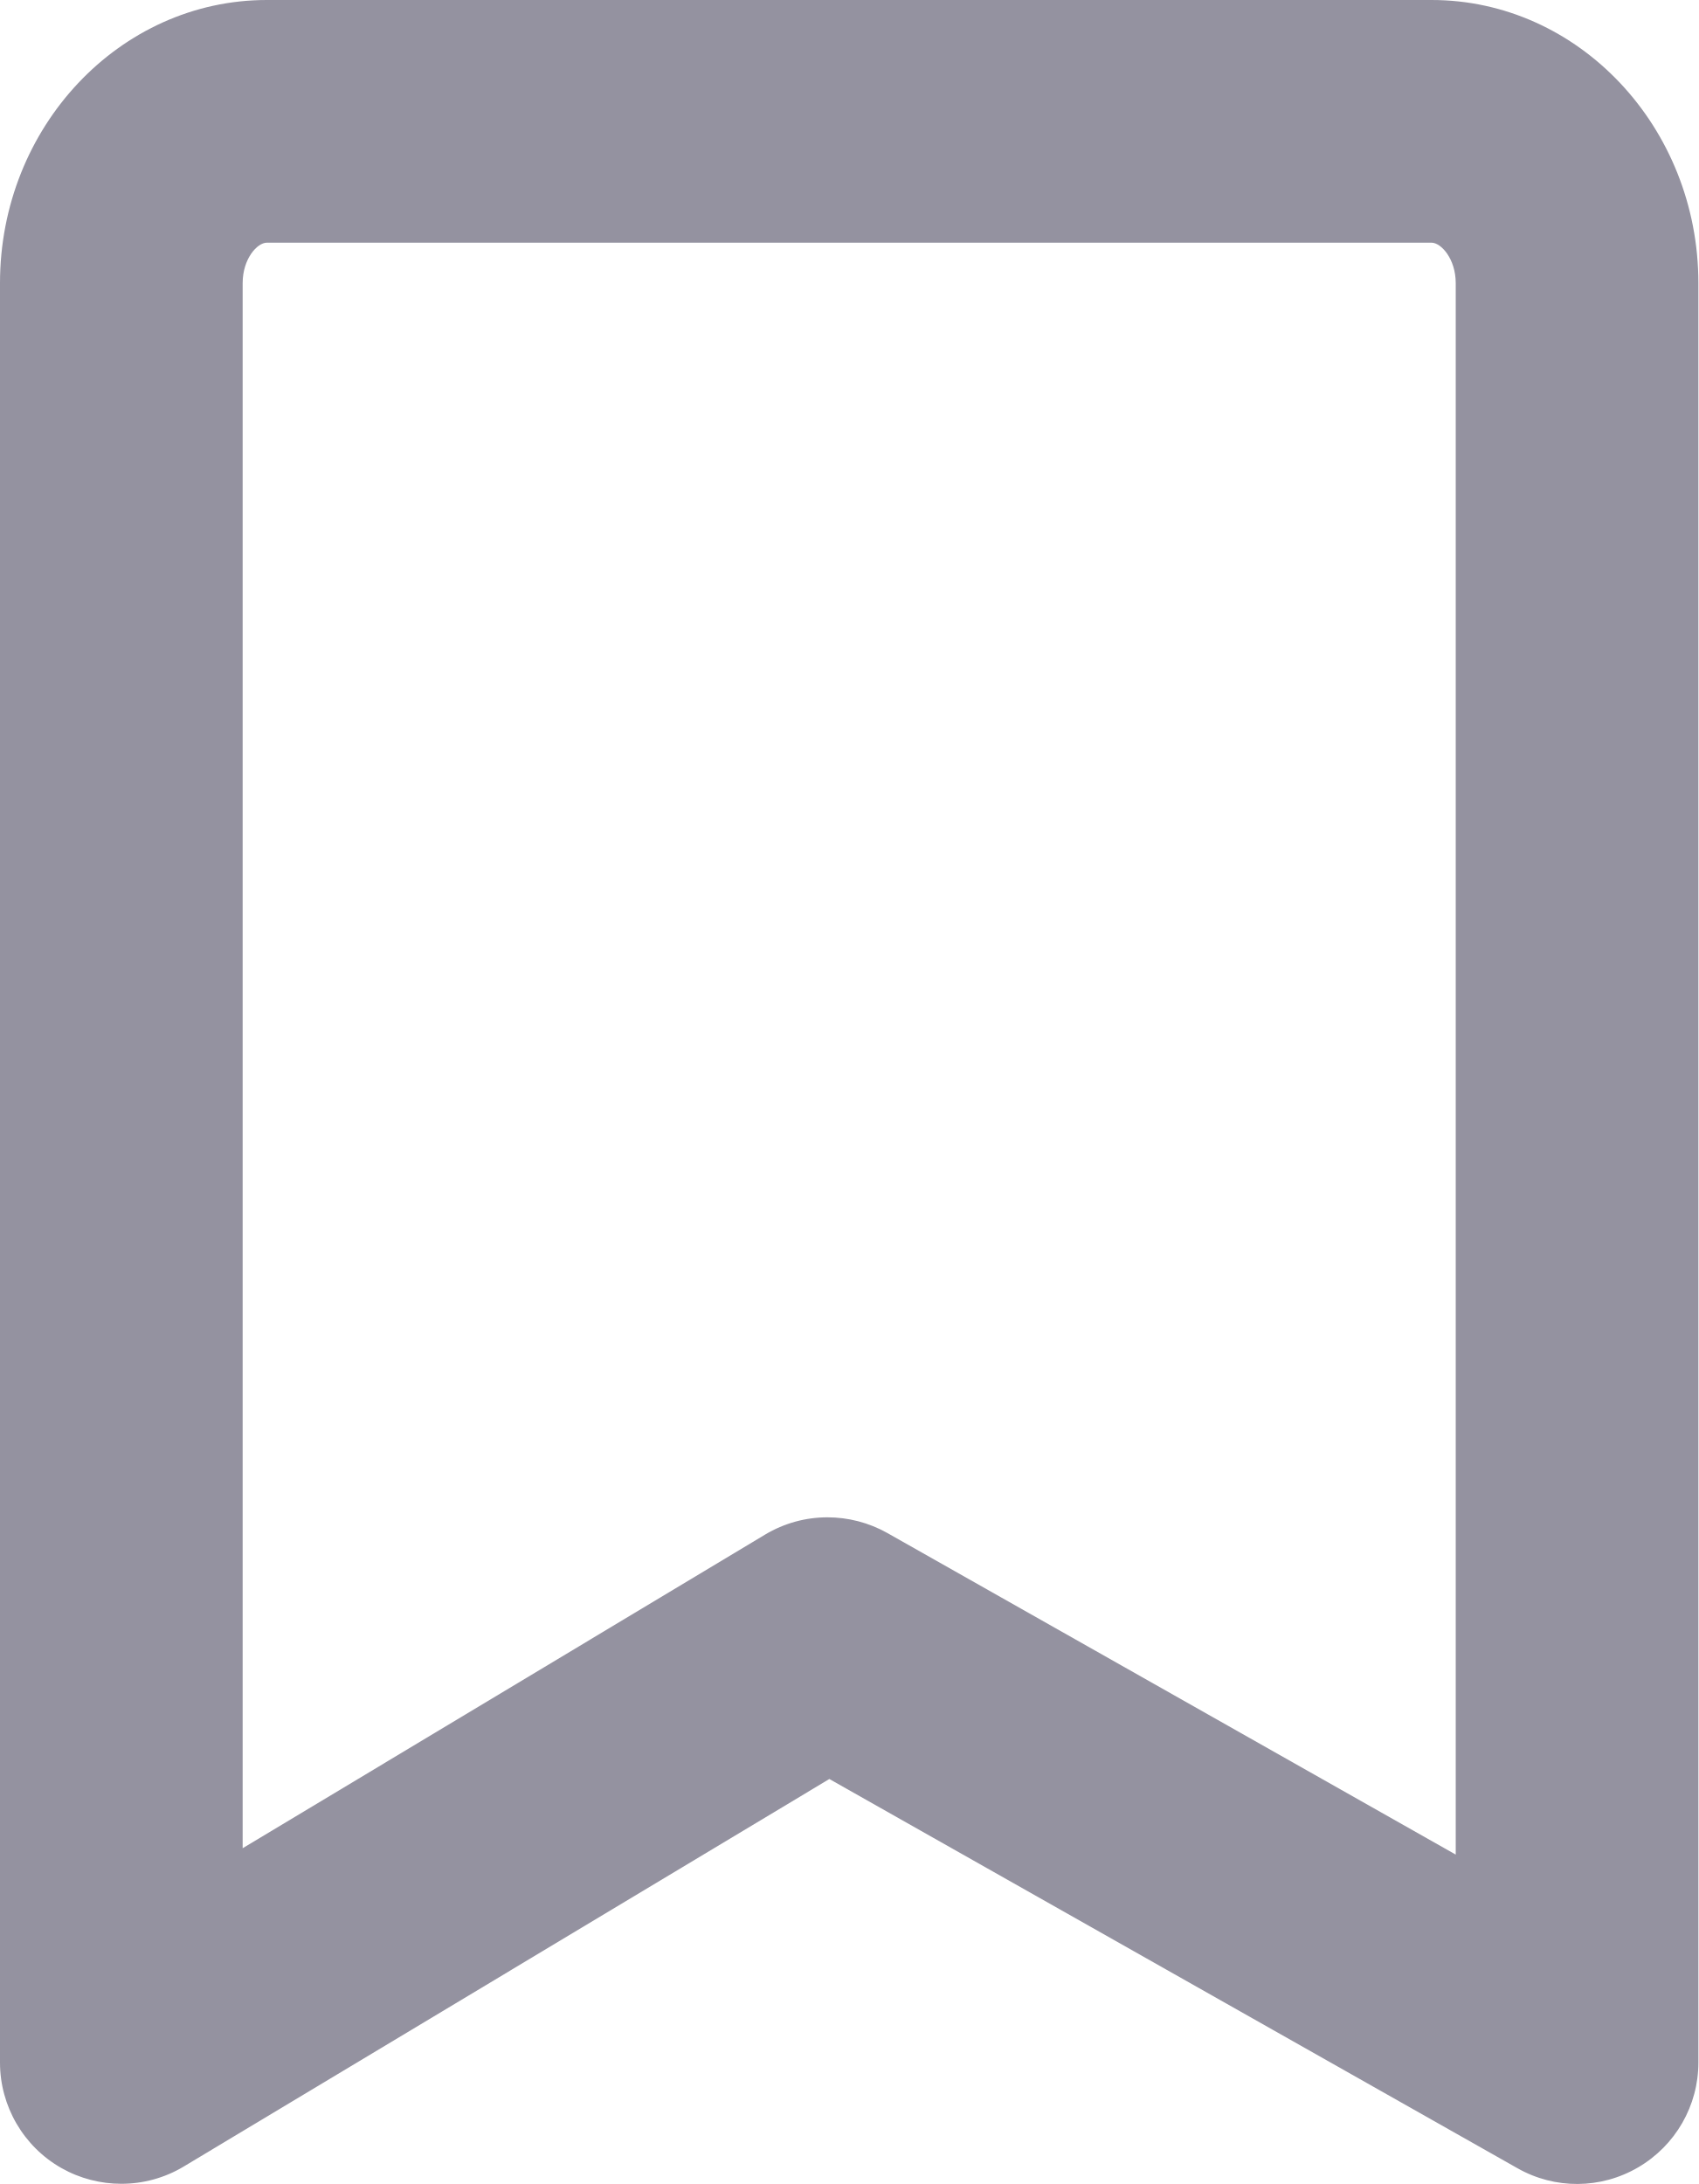
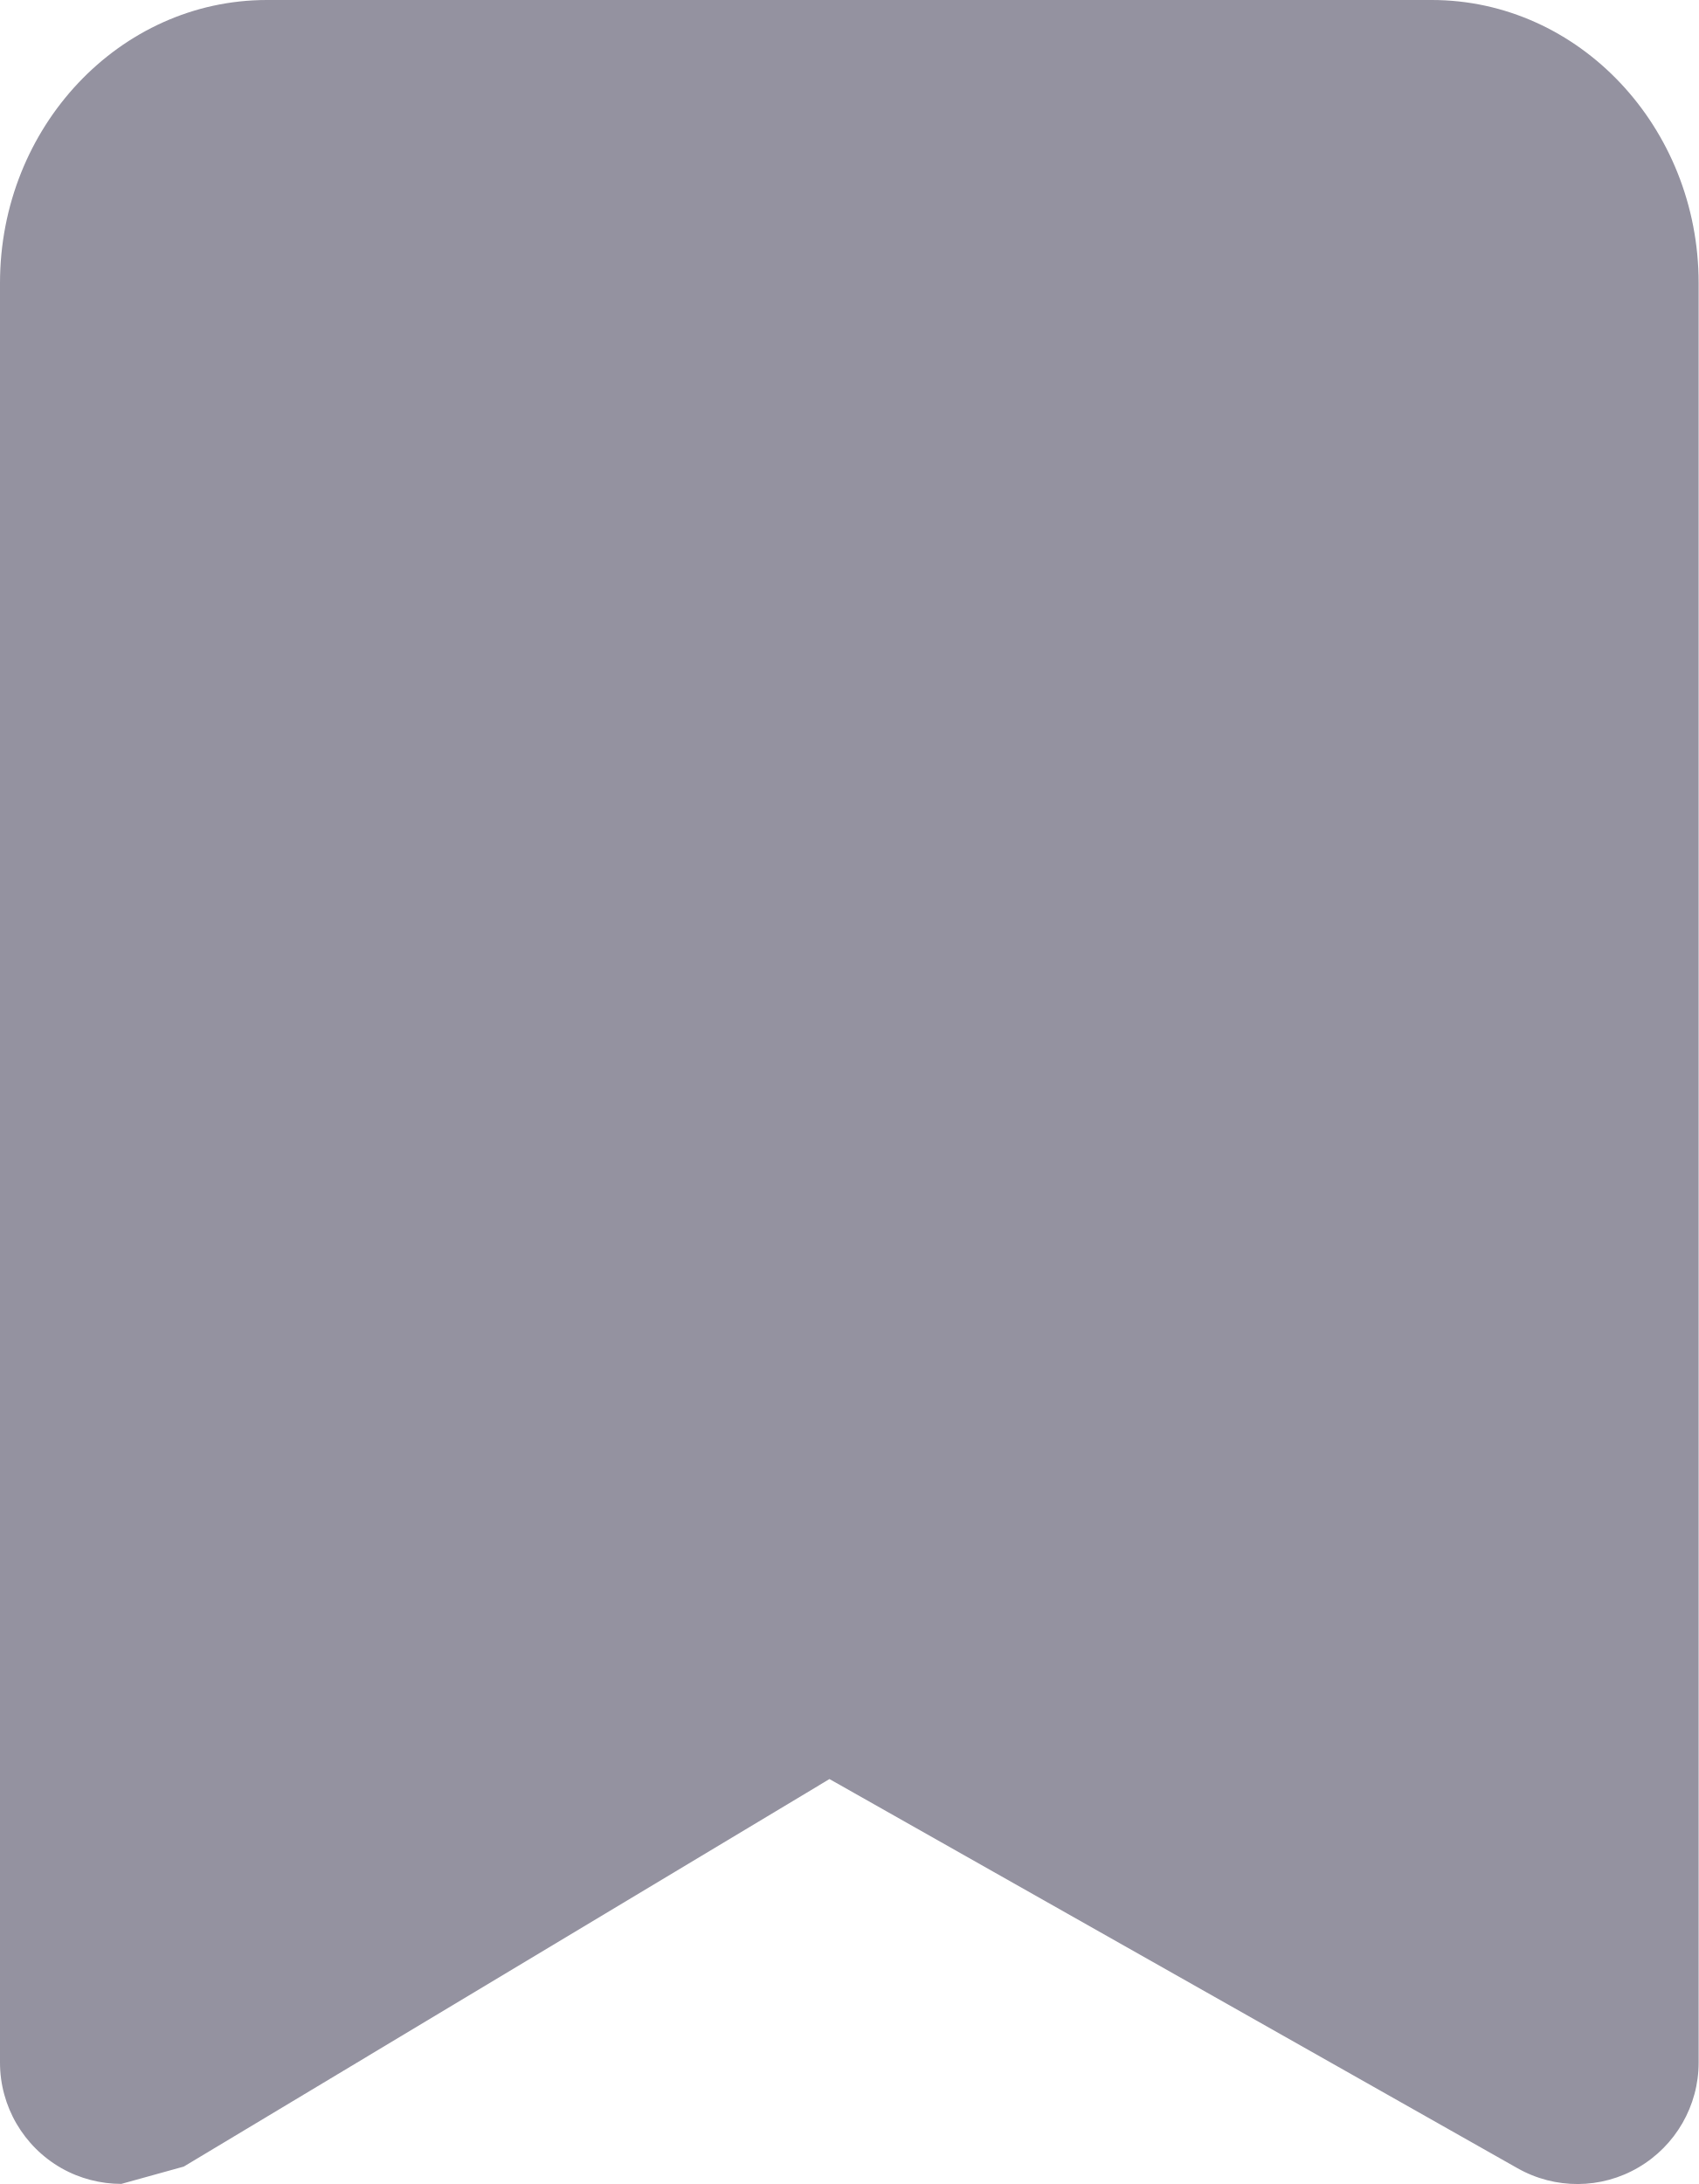
- <svg xmlns="http://www.w3.org/2000/svg" xmlns:xlink="http://www.w3.org/1999/xlink" version="1.1" height="20.573" width="16">
+ <svg xmlns="http://www.w3.org/2000/svg" xmlns:xlink="http://www.w3.org/1999/xlink" version="1.1" height="20.57" width="16">
  <defs>
-     <path id="path-1" opacity="1" fill-rule="evenodd" d="M0.579,20.423 C0.754,20.522 0.949,20.571 1.143,20.571 C1.346,20.571 1.55,20.517 1.73,20.409 L7.813,16.758 L14.295,20.424 C14.649,20.625 15.081,20.622 15.433,20.416 C15.784,20.211 16,19.835 16,19.429 L16,2.667 C16,1.197 14.872,0 13.486,0 L2.514,0 C1.128,0 4.420121513248887e-7,1.197 4.420121513248887e-7,2.667 L4.420121513248887e-7,19.429 C4.420121513248887e-7,19.84 0.222,20.221 0.579,20.423 L8.358,14.44 C8.183,14.342 7.989,14.293 7.795,14.293 C7.592,14.293 7.389,14.347 7.207,14.456 L2.286,17.41 L2.286,2.667 C2.286,2.438 2.423,2.286 2.514,2.286 L13.486,2.286 C13.576,2.286 13.714,2.438 13.714,2.667 L13.714,17.47 L8.358,14.44 L0.579,20.423Z" />
+     <path id="path-1" opacity="1" fill-rule="evenodd" d="M1.143,20.569 C0.949,20.569 0.754,20.52 0.579,20.421 C0.222,20.218 -1.5987211554602254e-13,19.838 -1.5987211554602254e-13,19.427 L-1.5987211554602254e-13,2.666 C-1.5987211554602254e-13,1.196 1.128,-2.842170943040401e-14 2.514,-2.842170943040401e-14 L13.486,-2.842170943040401e-14 C14.872,-2.842170943040401e-14 16,1.196 16,2.666 L16,19.427 C16,19.832 15.784,20.209 15.433,20.414 C15.082,20.62 14.649,20.622 14.295,20.422 L7.813,16.756 L1.731,20.406 " />
  </defs>
  <g opacity="1">
    <use xlink:href="#path-1" fill="rgb(148,146,160)" fill-opacity="1" />
  </g>
</svg>
